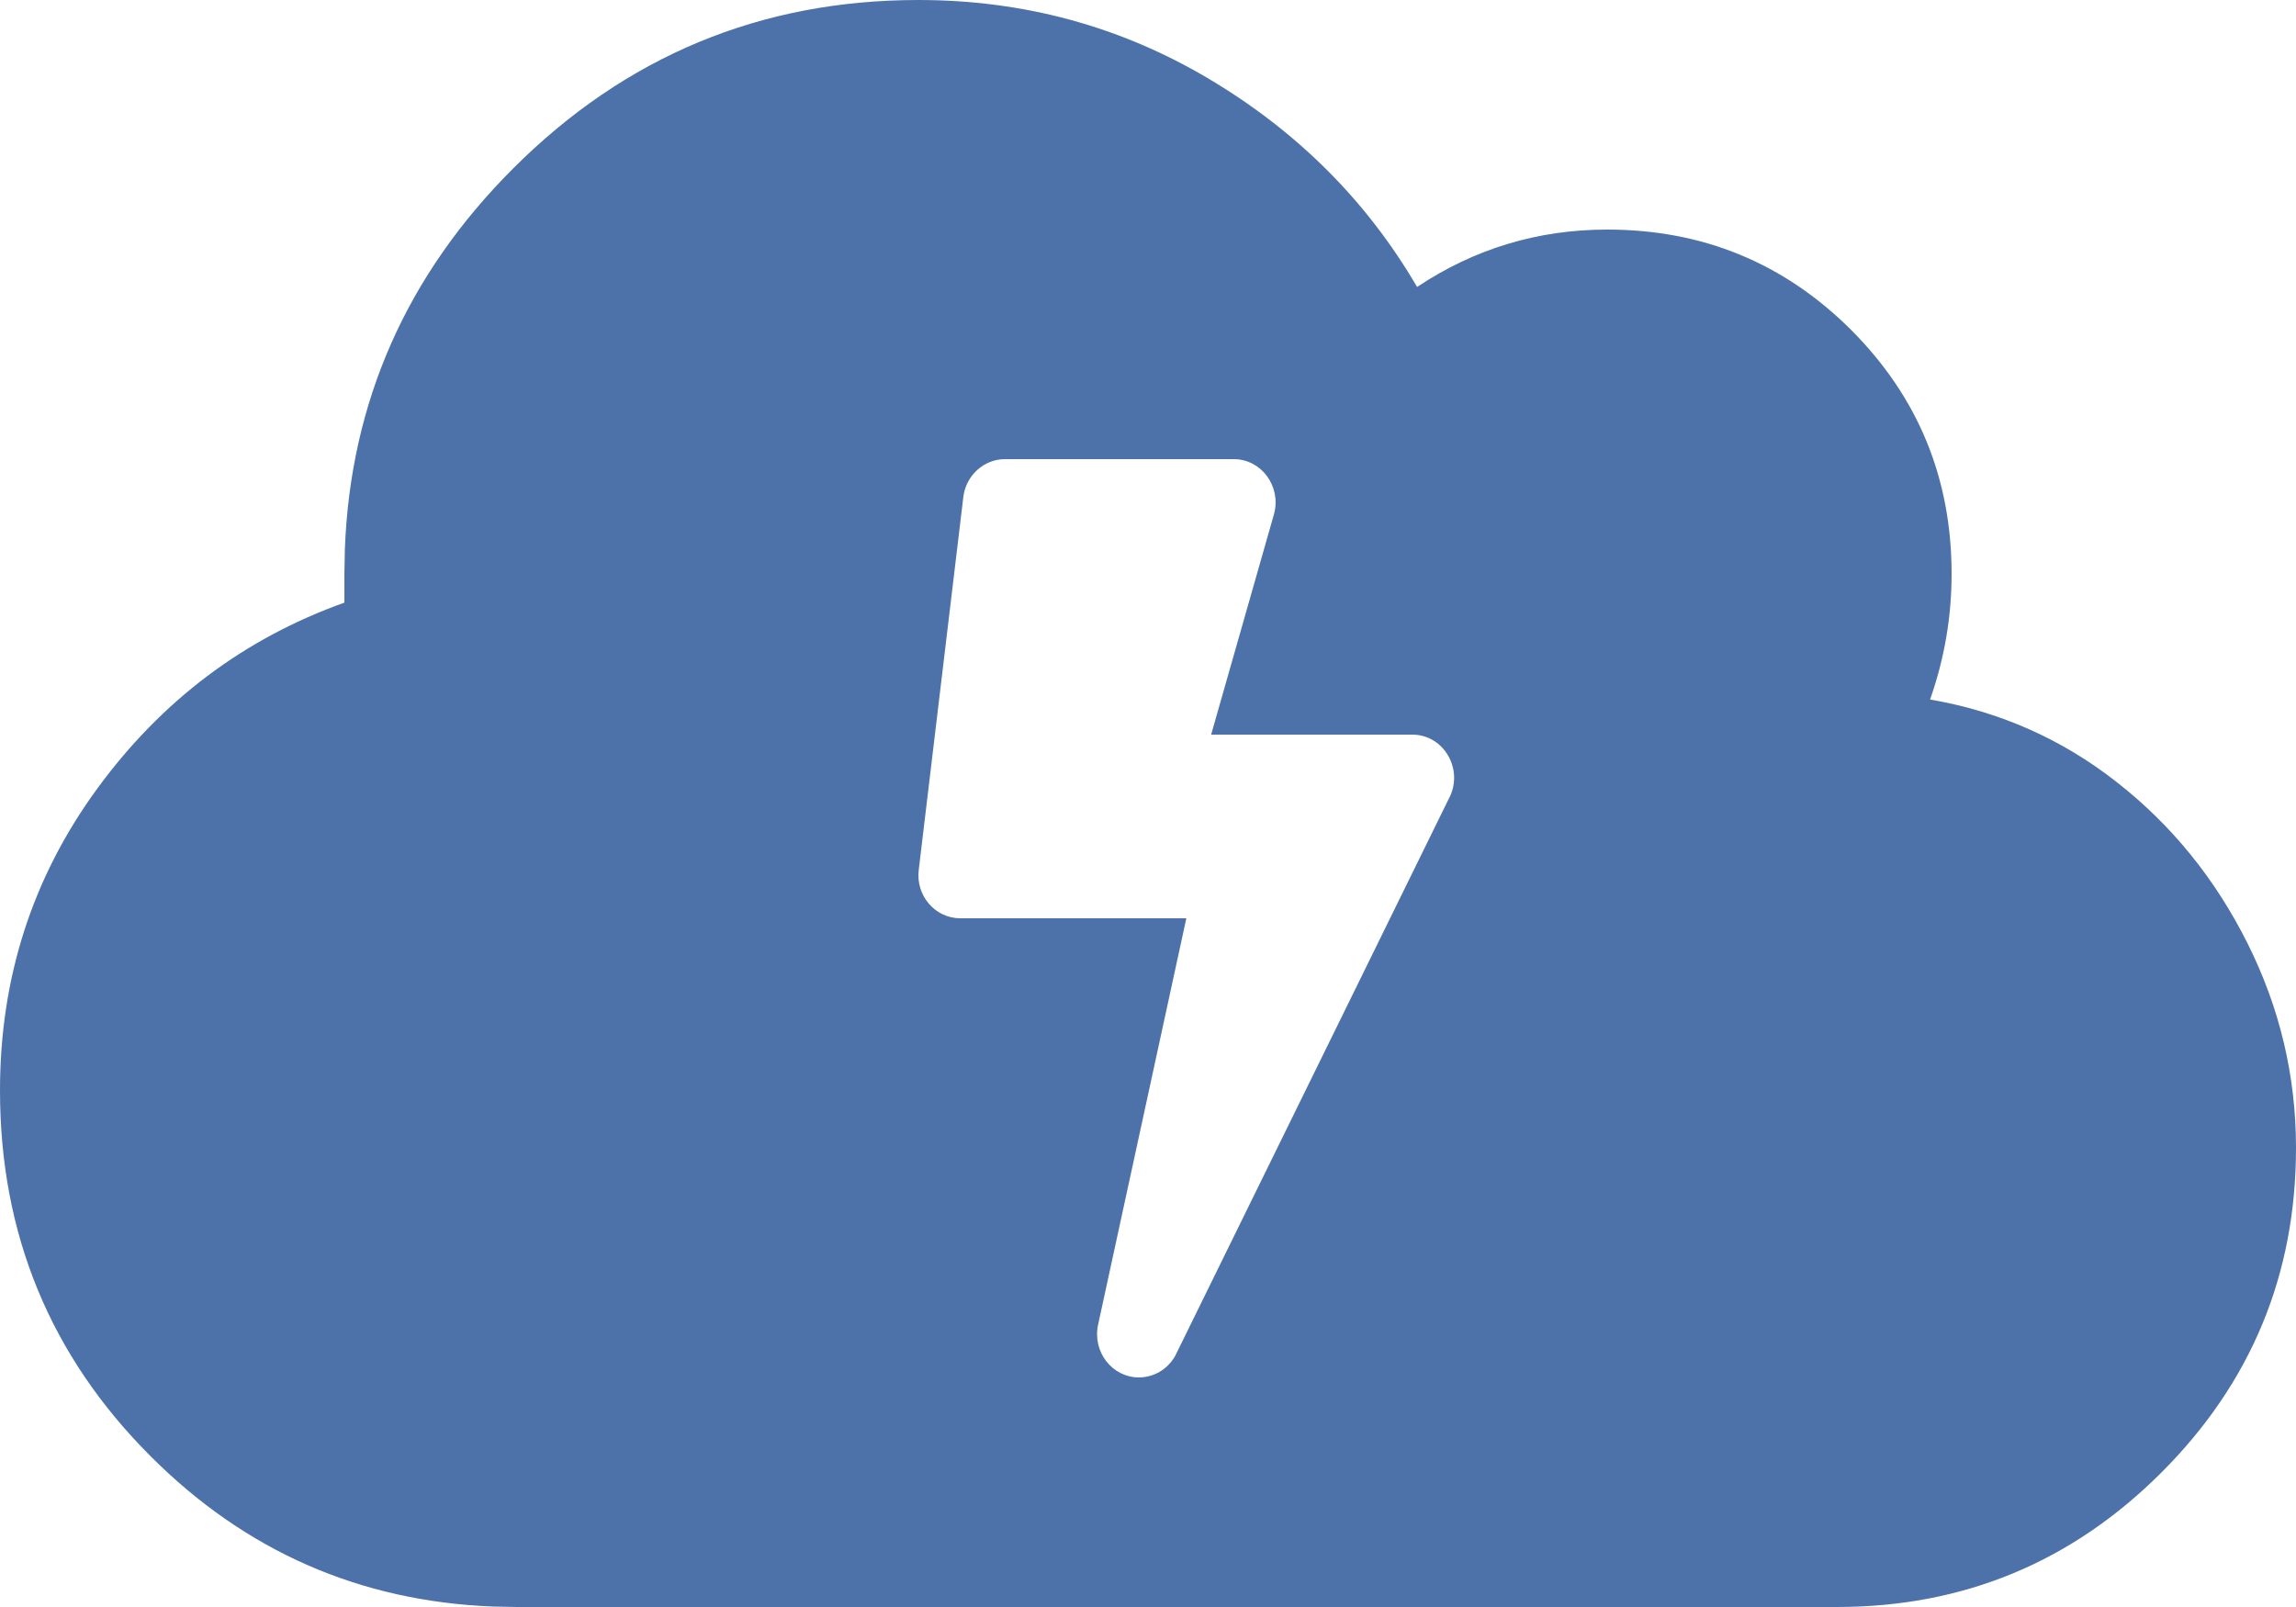
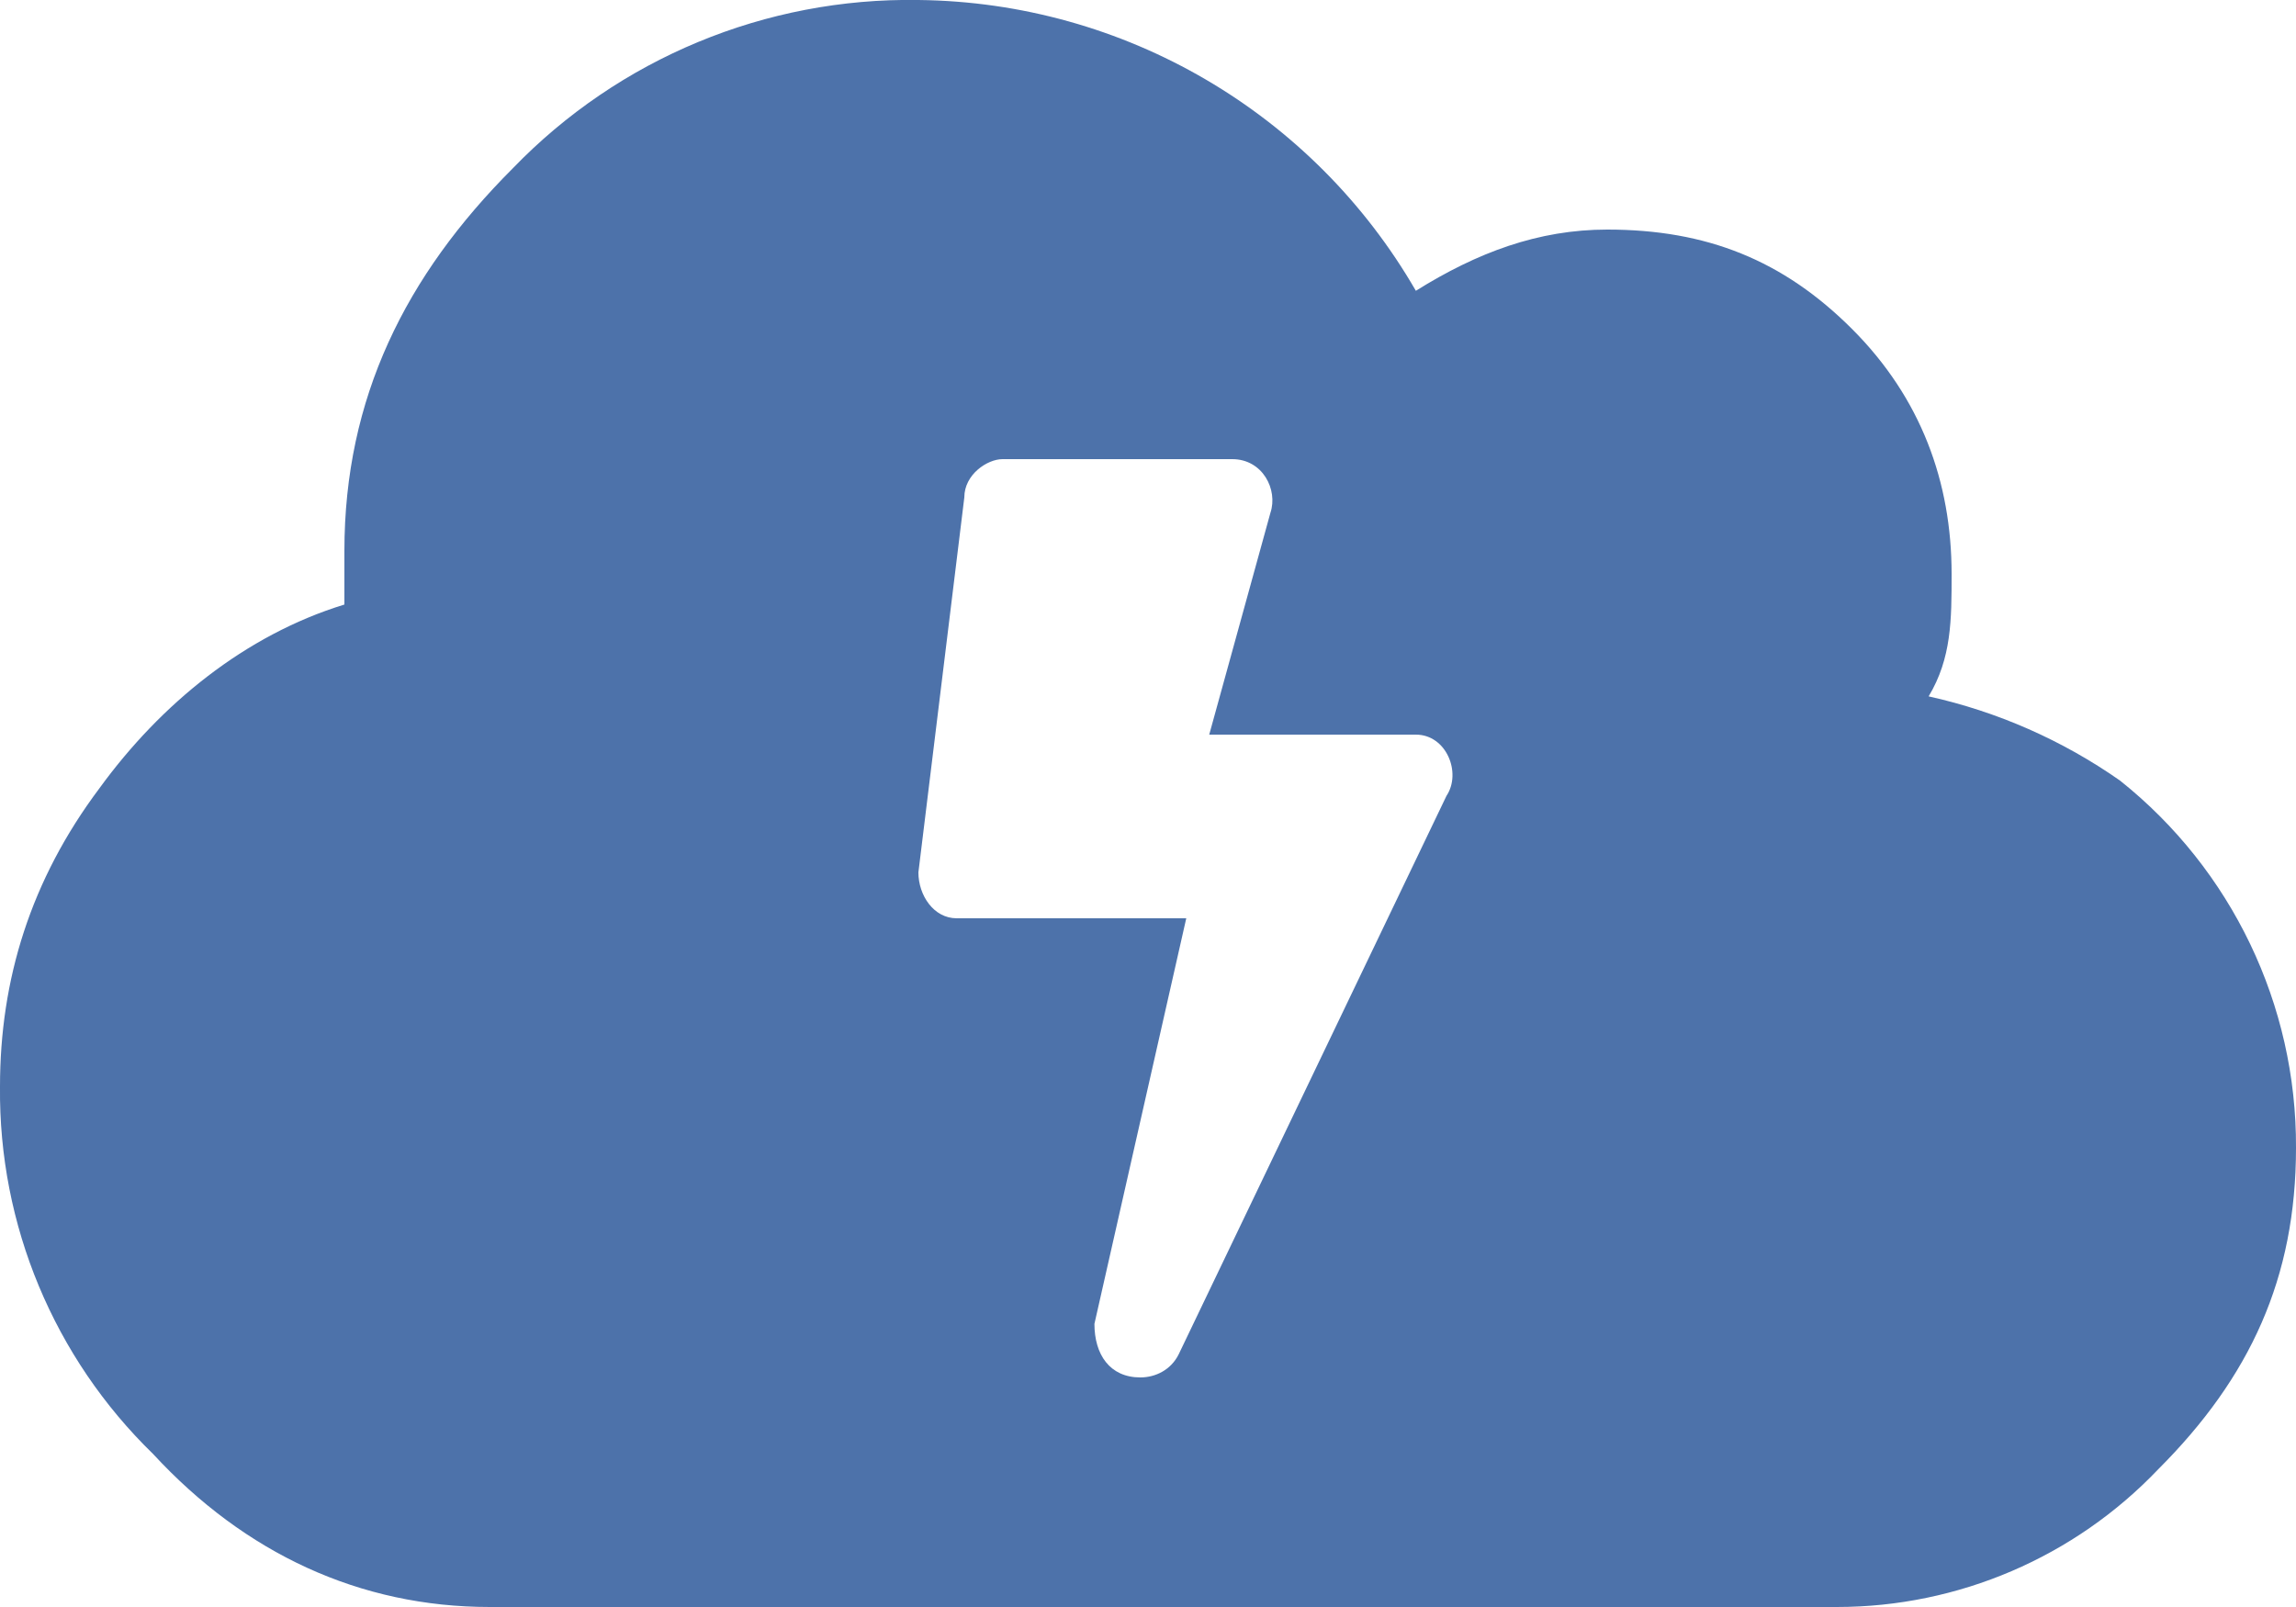
- <svg xmlns="http://www.w3.org/2000/svg" width="30px" height="21px" viewBox="0 0 30 21" version="1.1">
-   <g stroke="none" stroke-width="1" fill="none" fill-rule="evenodd">
-     <g transform="translate(-13, -18)" fill="#4D72AA" fill-rule="nonzero">
-       <g transform="translate(13, 18)">
-         <path d="M12,0 C13.375,0 14.641,0.344 15.797,1.031 C16.953,1.719 17.859,2.625 18.516,3.75 C19.266,3.25 20.094,3 21,3 C22.25,3 23.312,3.438 24.188,4.312 C25.062,5.188 25.5,6.25 25.5,7.5 C25.5,8.062 25.406,8.609 25.219,9.141 C26.125,9.297 26.938,9.656 27.656,10.219 C28.375,10.781 28.945,11.484 29.367,12.328 C29.789,13.172 30,14.062 30,15 C30,16.656 29.414,18.07 28.242,19.242 C27.07,20.414 25.656,21 24,21 L24,21 L6.75,21 L6.44,20.994 C4.699,20.925 3.208,20.271 1.969,19.031 C0.656,17.719 0,16.125 0,14.25 C0,12.781 0.422,11.469 1.266,10.312 C2.109,9.156 3.188,8.344 4.5,7.875 L4.5,7.875 L4.5,7.5 L4.506,7.177 C4.579,5.252 5.312,3.595 6.703,2.203 C8.172,0.734 9.938,0 12,0 Z M16.12,6 L13.131,6 C12.858,6 12.625,6.21 12.588,6.487 L12.005,11.363 C11.961,11.7 12.216,12 12.548,12 L15.501,12 L14.349,17.306 C14.269,17.663 14.531,18 14.881,18 C15.071,18 15.253,17.899 15.355,17.719 L18.927,10.444 C19.135,10.069 18.873,9.6 18.453,9.6 L15.825,9.6 L16.649,6.709 C16.74,6.353 16.481,6 16.12,6 Z" />
-       </g>
-     </g>
-   </g>
+ <svg xmlns="http://www.w3.org/2000/svg" width="30" height="21">
+   <path d="M12 0a7.6 7.6 0 016.5 3.8c.8-.5 1.6-.8 2.5-.8 1.3 0 2.3.4 3.2 1.3.9.9 1.3 2 1.3 3.2 0 .6 0 1.1-.3 1.6a7 7 0 012.5 1.1A6.1 6.1 0 0130 15c0 1.7-.6 3-1.8 4.2A5.8 5.8 0 0124 21H6.4c-1.7 0-3.2-.7-4.4-2a6.6 6.6 0 01-2-4.8c0-1.4.4-2.7 1.3-3.9.8-1.1 1.9-2 3.2-2.4v-.7c0-2 .8-3.6 2.2-5A7.2 7.2 0 0112 0zm4.1 6h-3c-.2 0-.5.2-.5.5l-.6 4.9c0 .3.2.6.5.6h3l-1.2 5.3c0 .4.2.7.6.7.2 0 .4-.1.5-.3l3.5-7.3c.2-.3 0-.8-.4-.8h-2.7l.8-2.9c.1-.3-.1-.7-.5-.7z" fill="#4D72AA" />
</svg>
